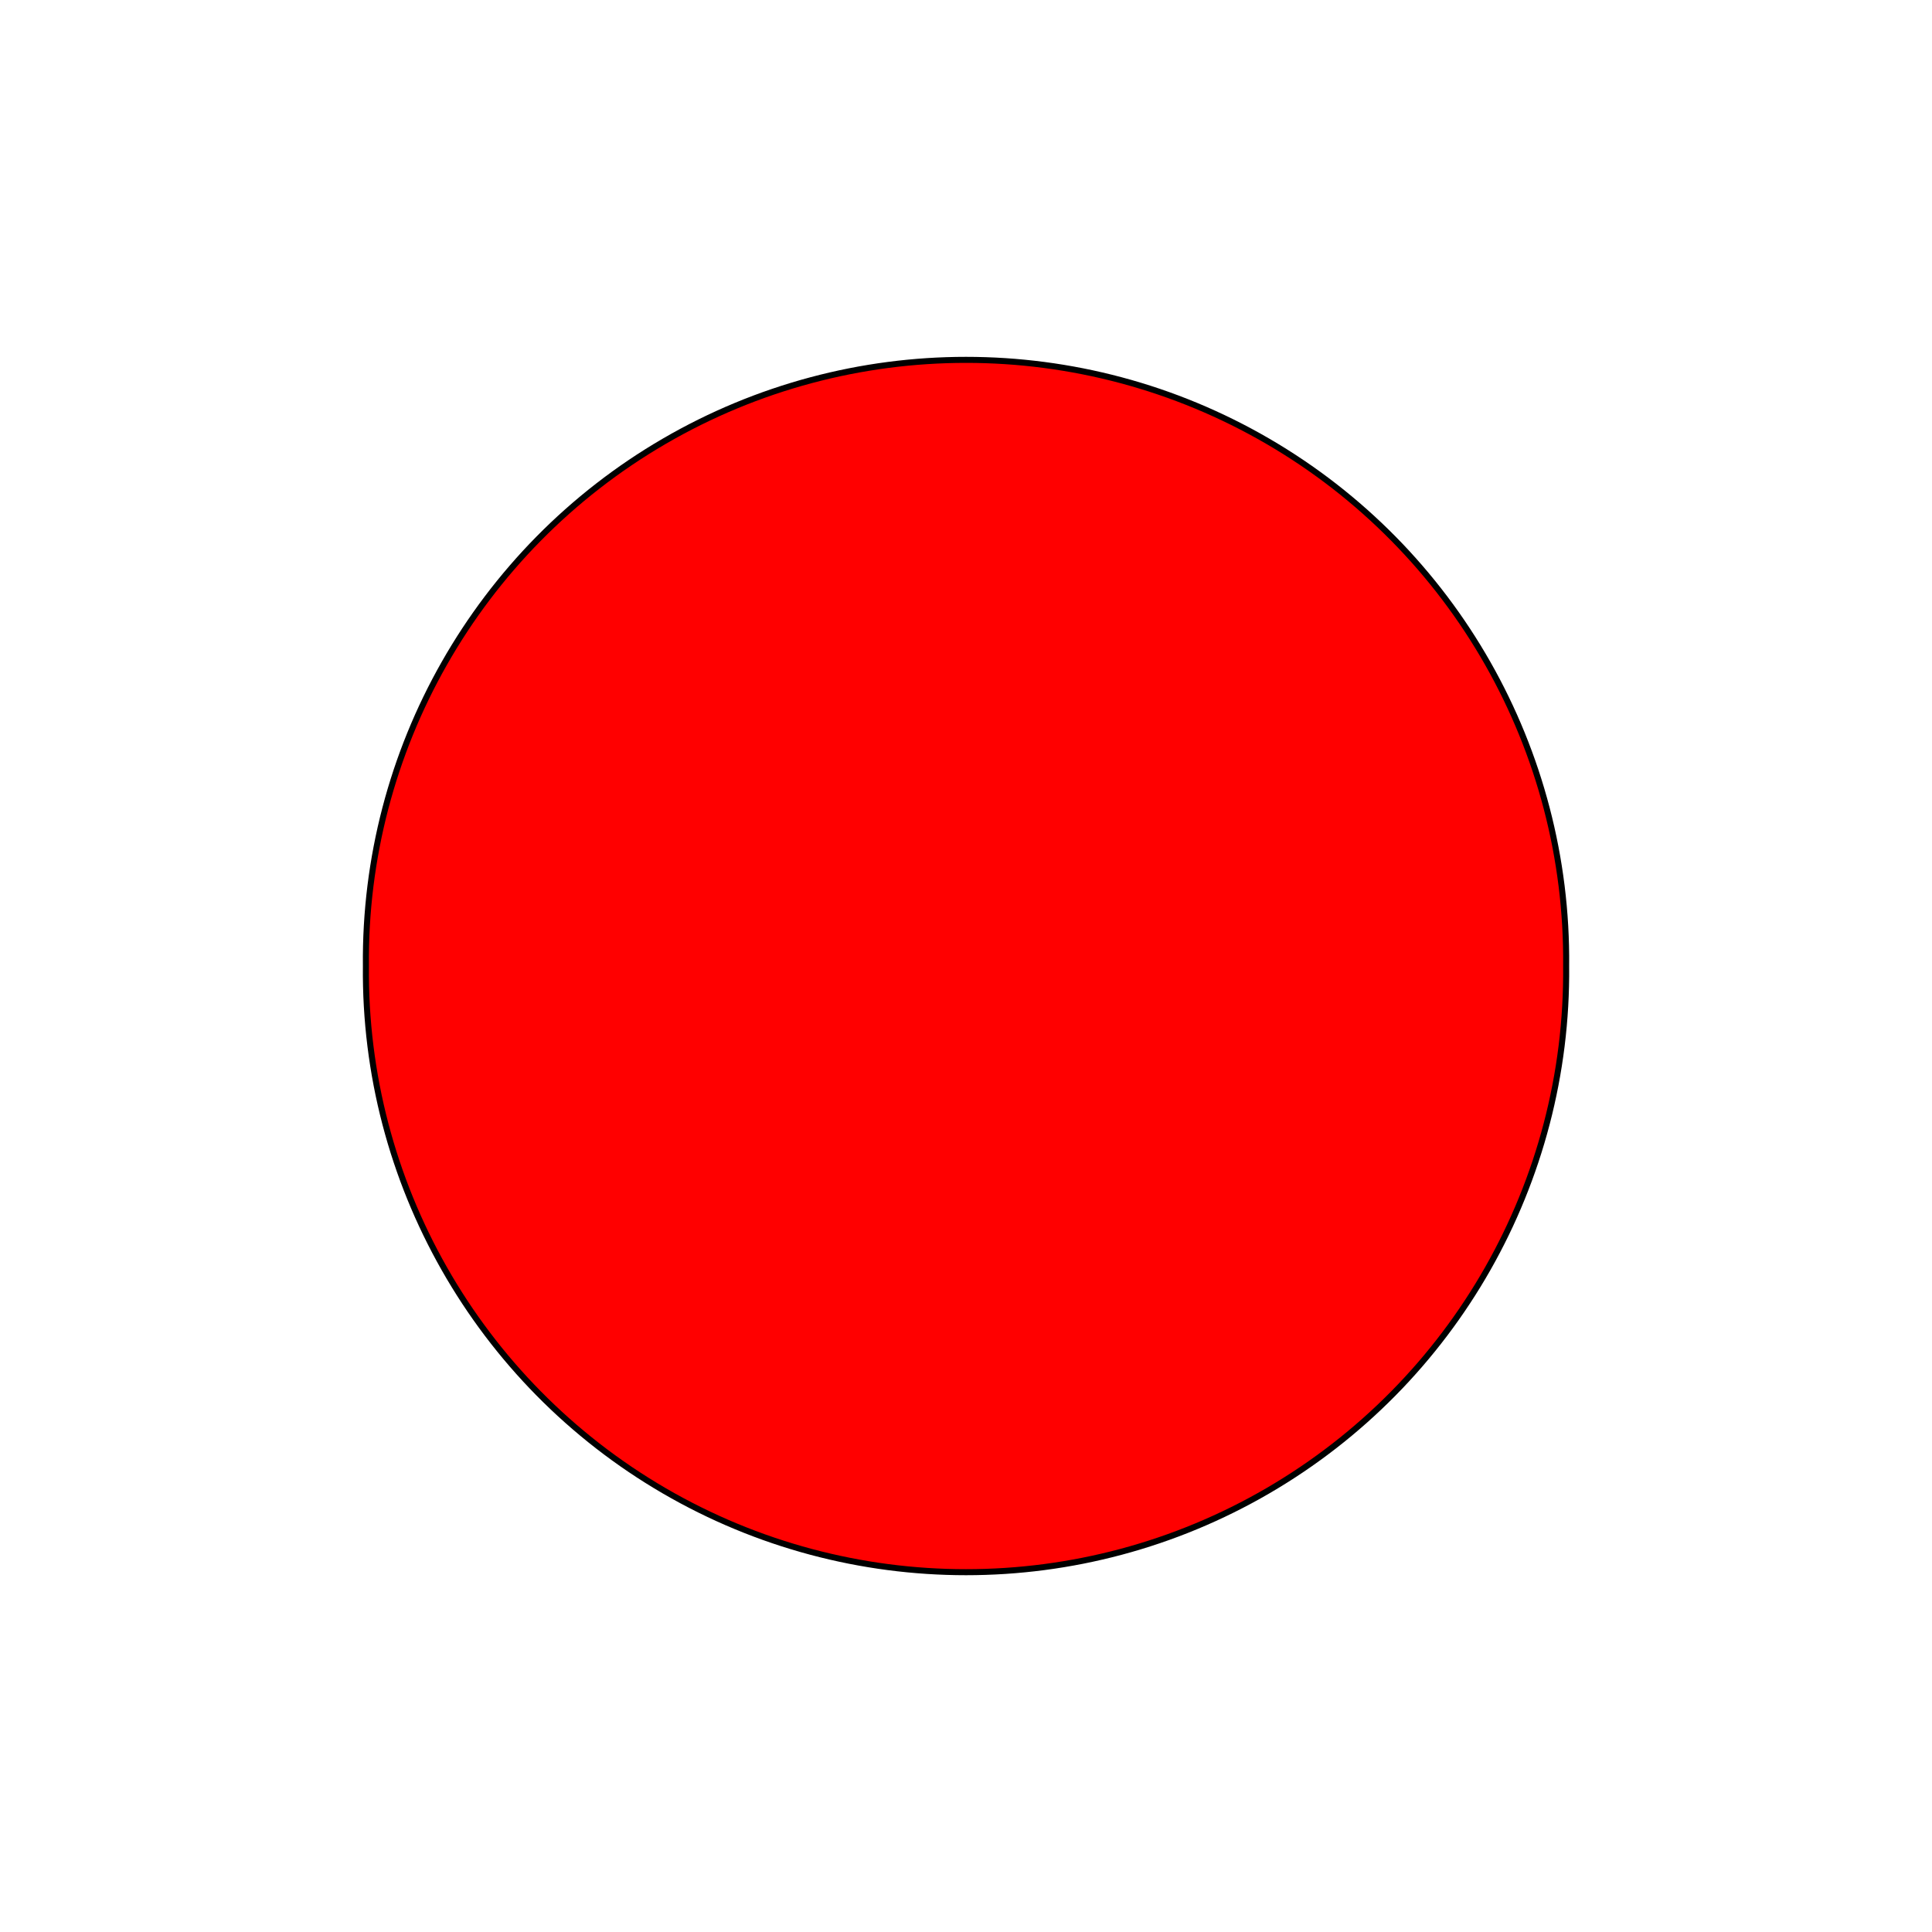
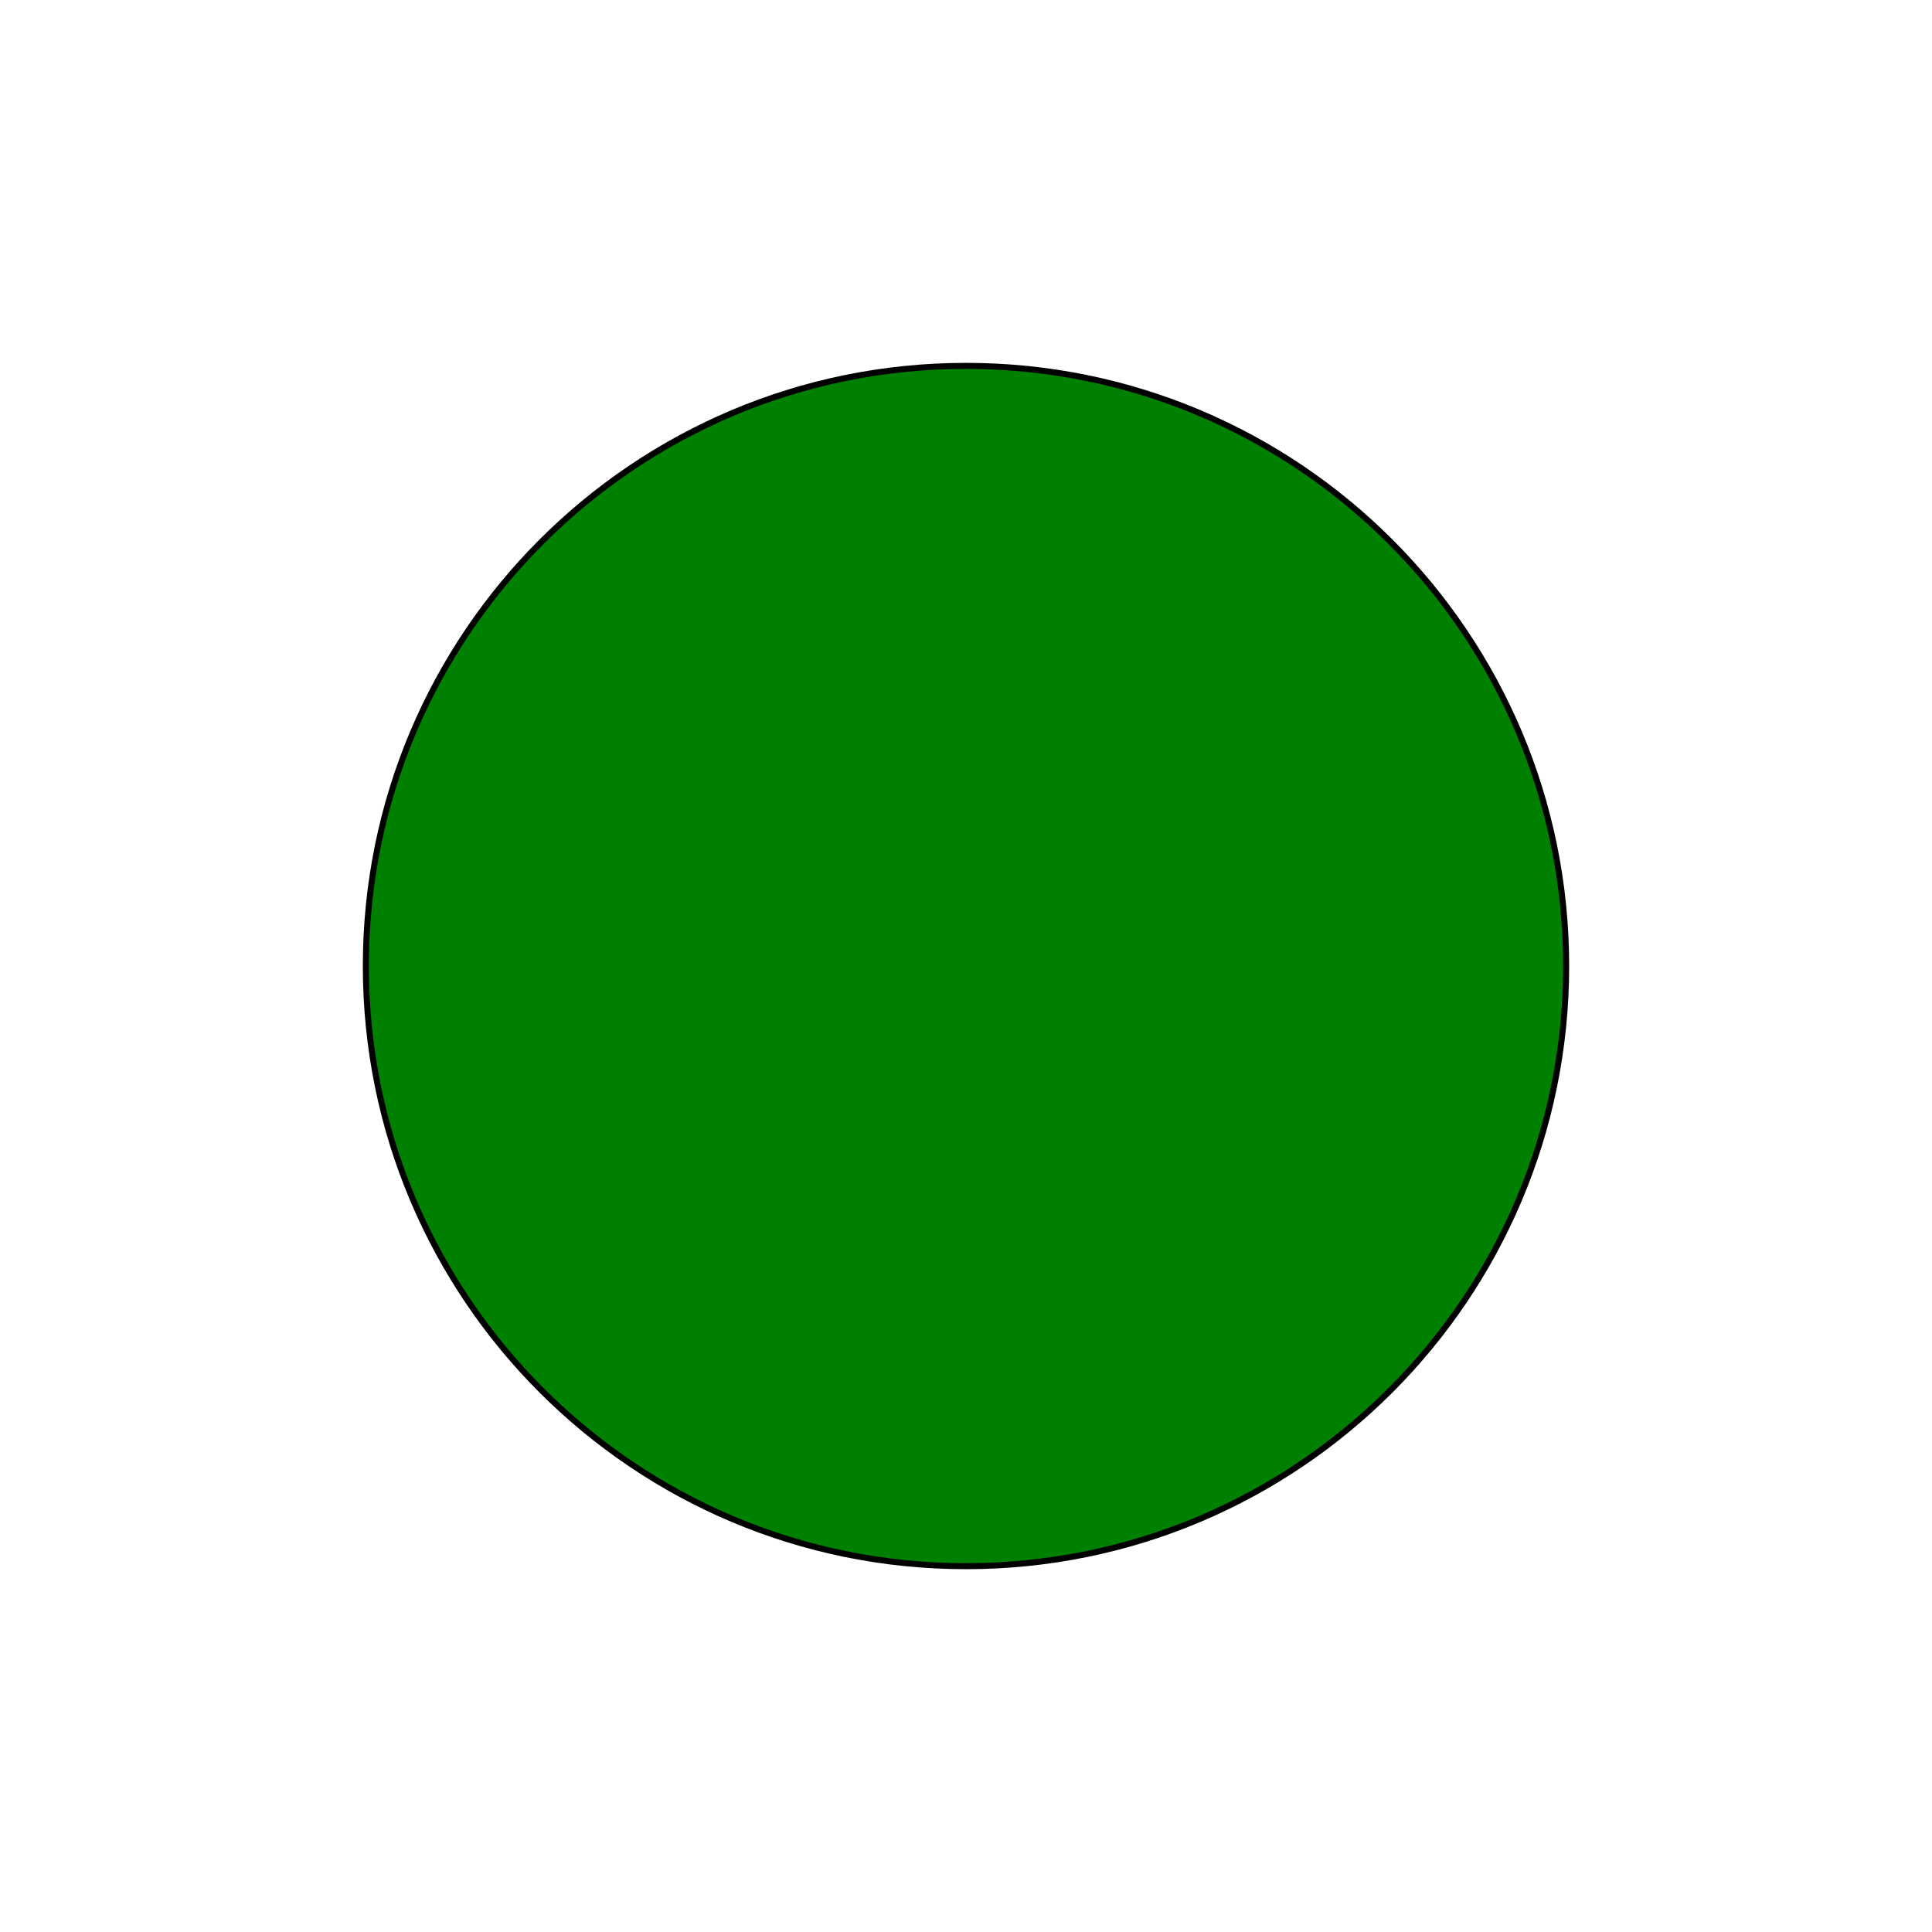
<svg xmlns="http://www.w3.org/2000/svg" width="32" height="32" id="svg2" version="1.1">
  <defs id="defs4">
    </defs>
  <g id="layer1" transform="translate(0,-1020.362)">
-     <path style="fill:#ff0000;fill-opacity:1;fill-rule:evenodd;stroke:#000000;stroke-width:0.1;stroke-linecap:round;stroke-linejoin:round;stroke-miterlimit:4;stroke-opacity:1;stroke-dasharray:none;stroke-dashoffset:0" id="path3875" d="m 30.671,20.289 a 9.944,9.944 0 1 1 -19.887,0 9.944,9.944 0 1 1 19.887,0 z" transform="matrix(0.9996298,0,0,0.9996298,-4.719393,1016.081)" />
+     <path style="fill:#008000;fill-opacity:1;fill-rule:evenodd;stroke:#000000;stroke-width:0.1;stroke-linecap:round;stroke-linejoin:round;stroke-miterlimit:4;stroke-opacity:1;stroke-dasharray:none;stroke-dashoffset:0" id="path3875" d="m 30.671,20.289 a 9.944,9.944 0 0 1 -9.944,9.944 9.944,9.944 0 0 1 -9.944,-9.944 9.944,9.944 0 0 1 9.944,-9.944 9.944,9.944 0 0 1 9.944,9.944 z" transform="matrix(0.9996298,0,0,0.9996298,-4.719393,1016.081)" />
  </g>
</svg>
